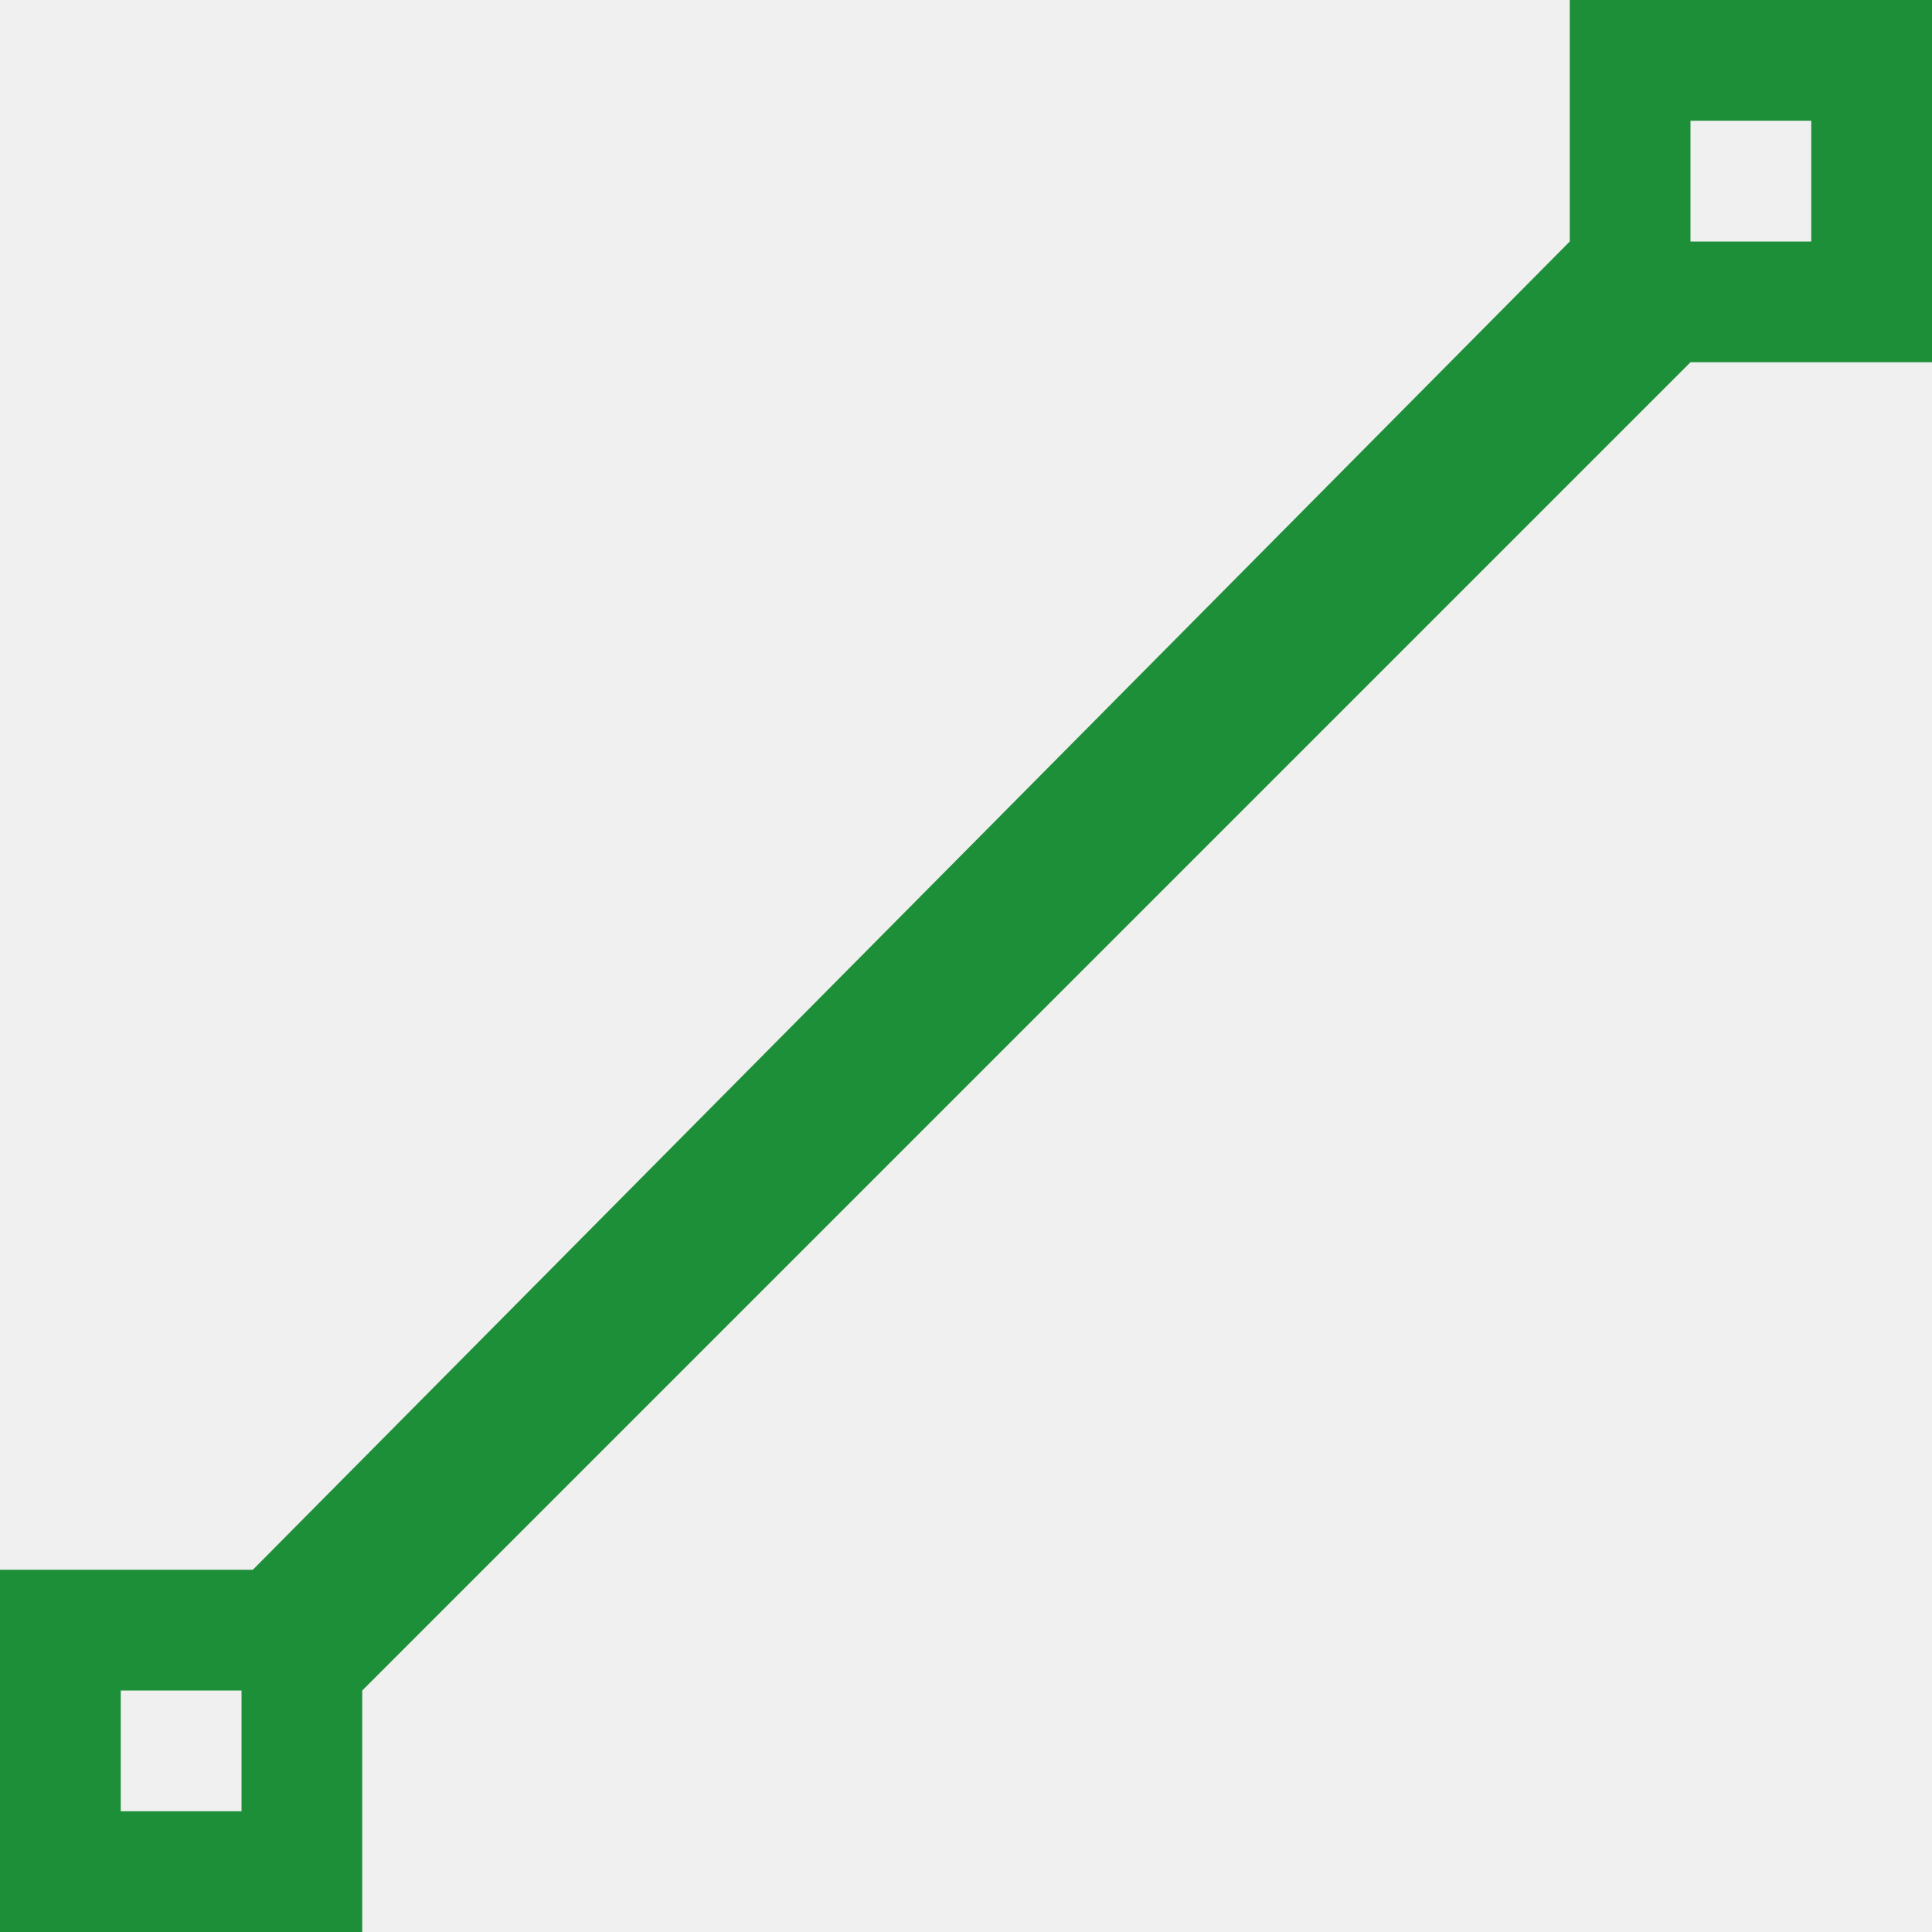
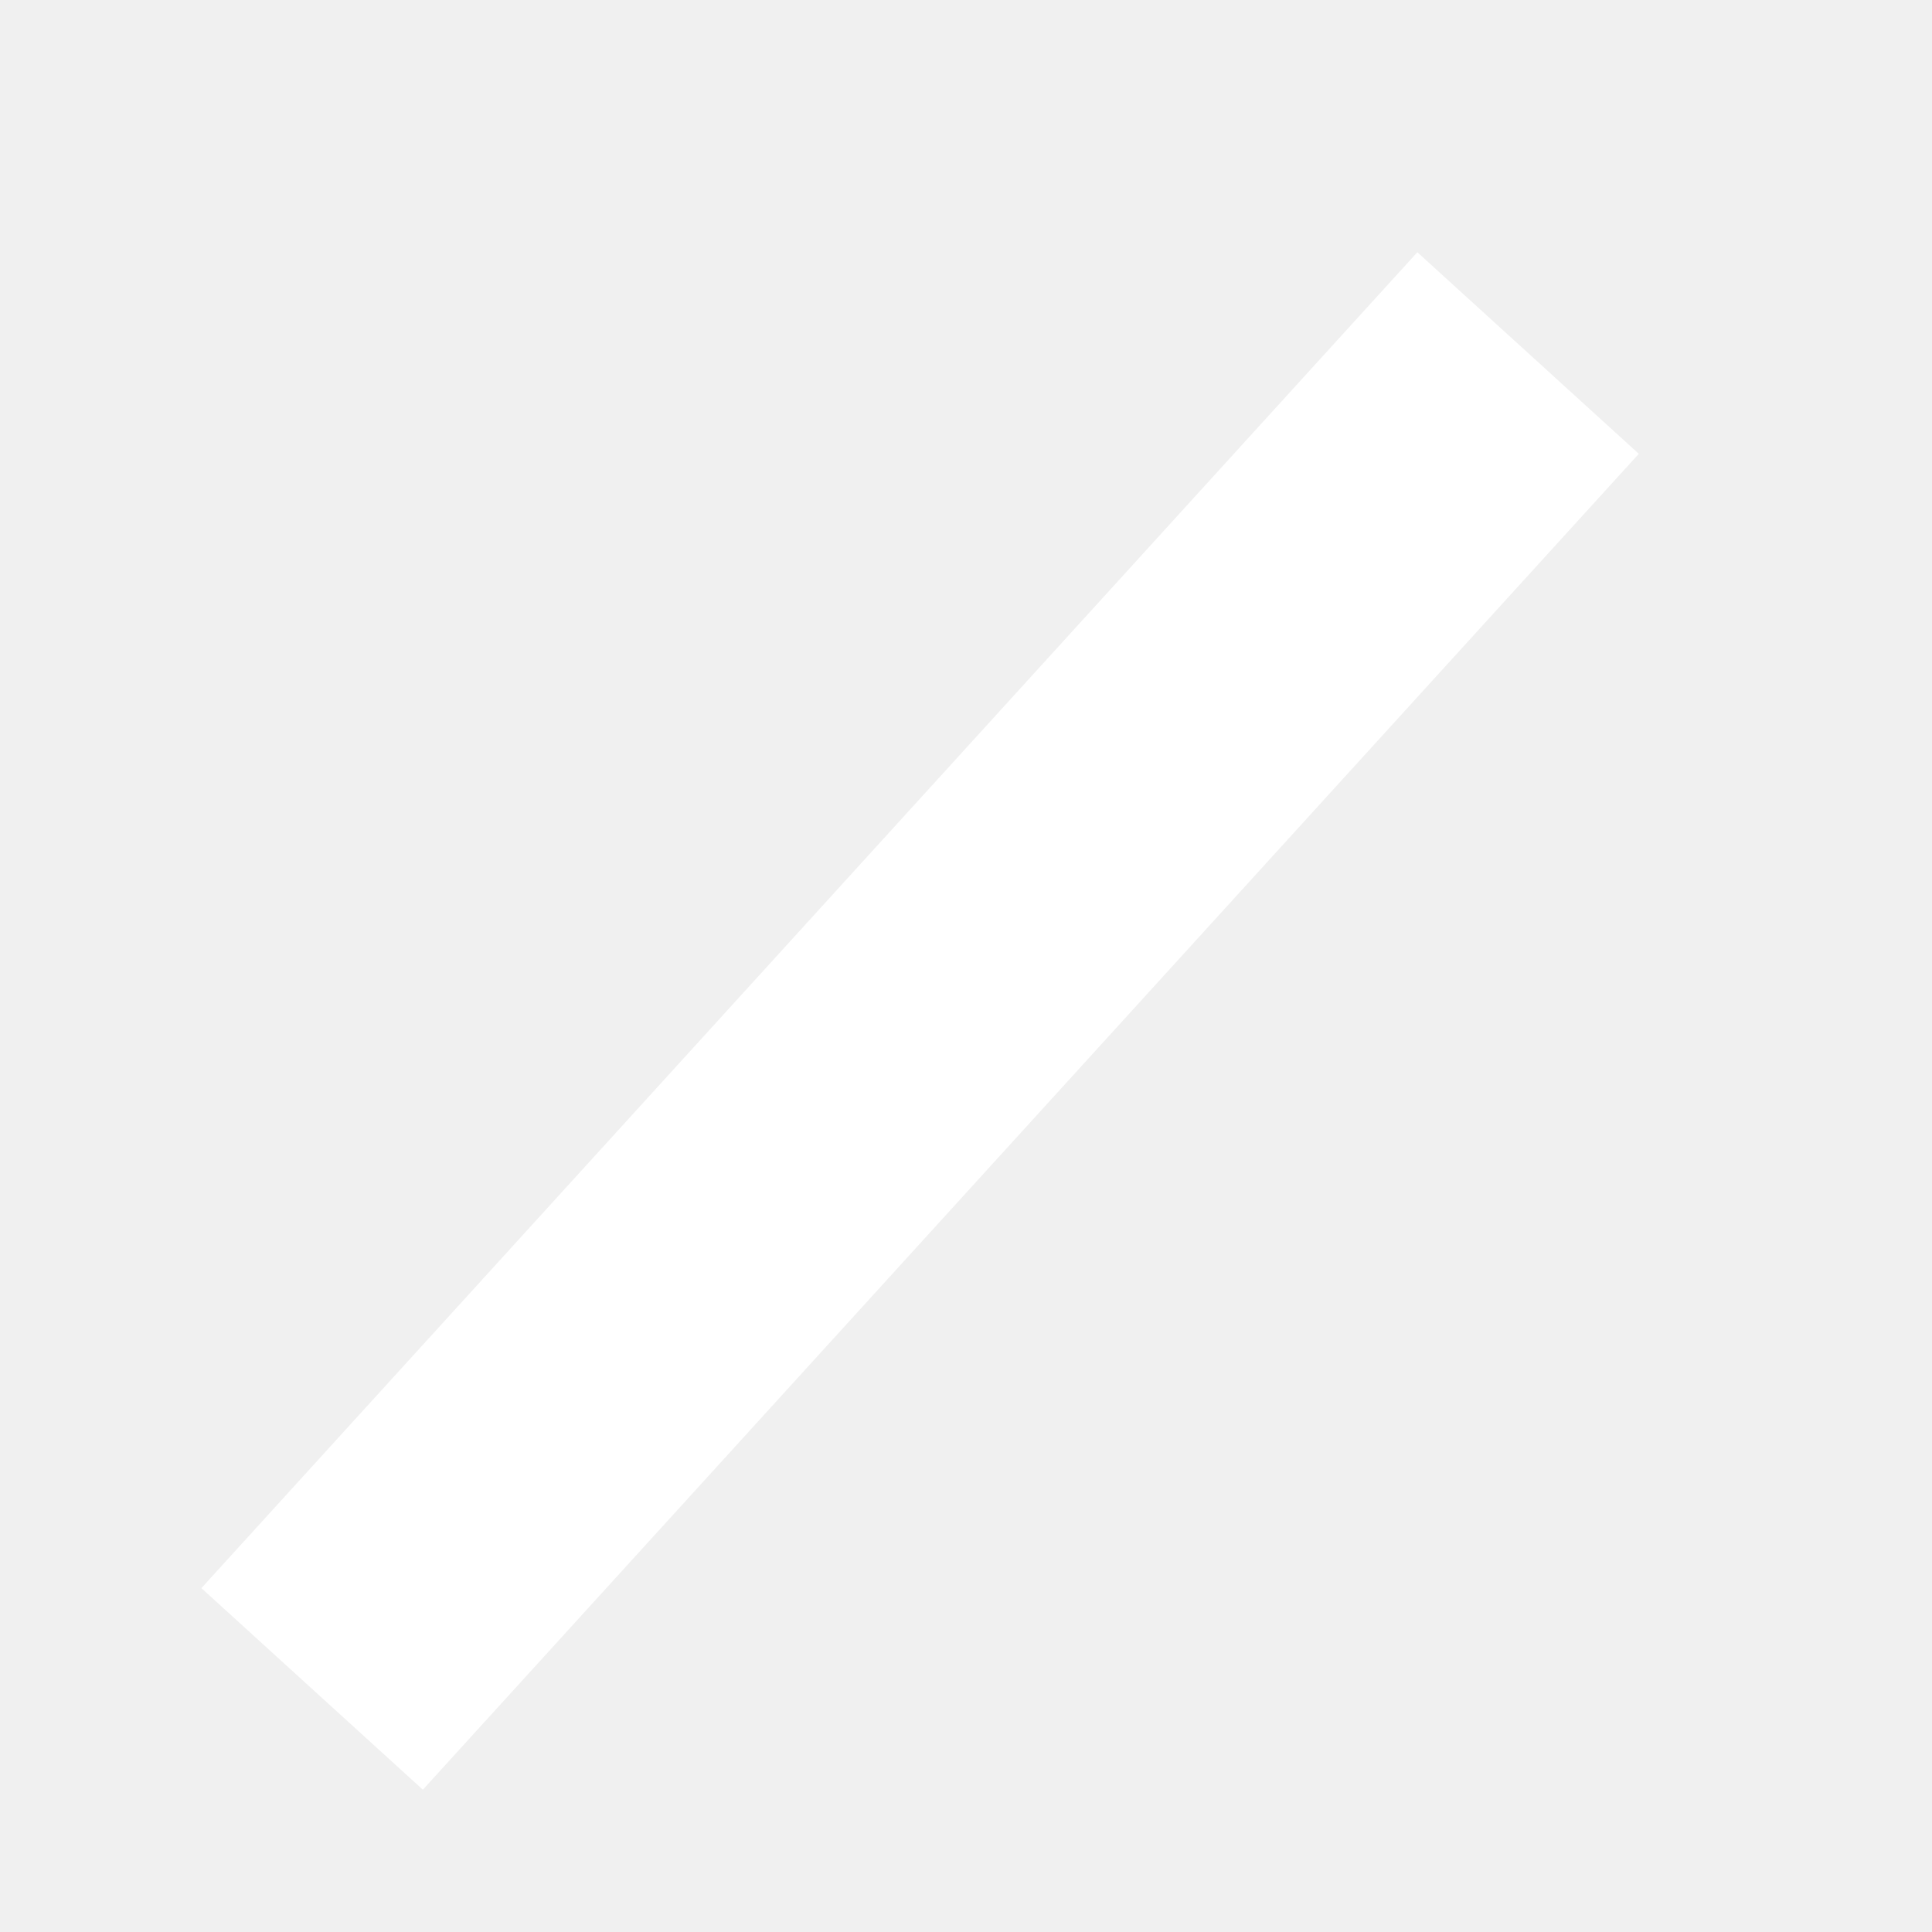
- <svg xmlns="http://www.w3.org/2000/svg" t="1525078787980" class="icon" style="" viewBox="0 0 1024 1024" version="1.1" p-id="8297" width="32" height="32">
+ <svg xmlns="http://www.w3.org/2000/svg" t="1526356341971" class="icon" style="" viewBox="0 0 1024 1024" version="1.1" p-id="33889" width="32" height="32">
  <defs>
    <style type="text/css" />
  </defs>
-   <path d="M896 192L192 896v128H0v-192h134.016L832 128V0h192v192h-128zM128 896H64v64h64v-64zM960 64h-64v64h64V64z" fill="#1e8f39" p-id="8298" />
+   <path d="M106.743 841.743l644.48-708.051 117.377 106.839-644.48 708.051z" fill="#ffffff" p-id="33890" />
</svg>
